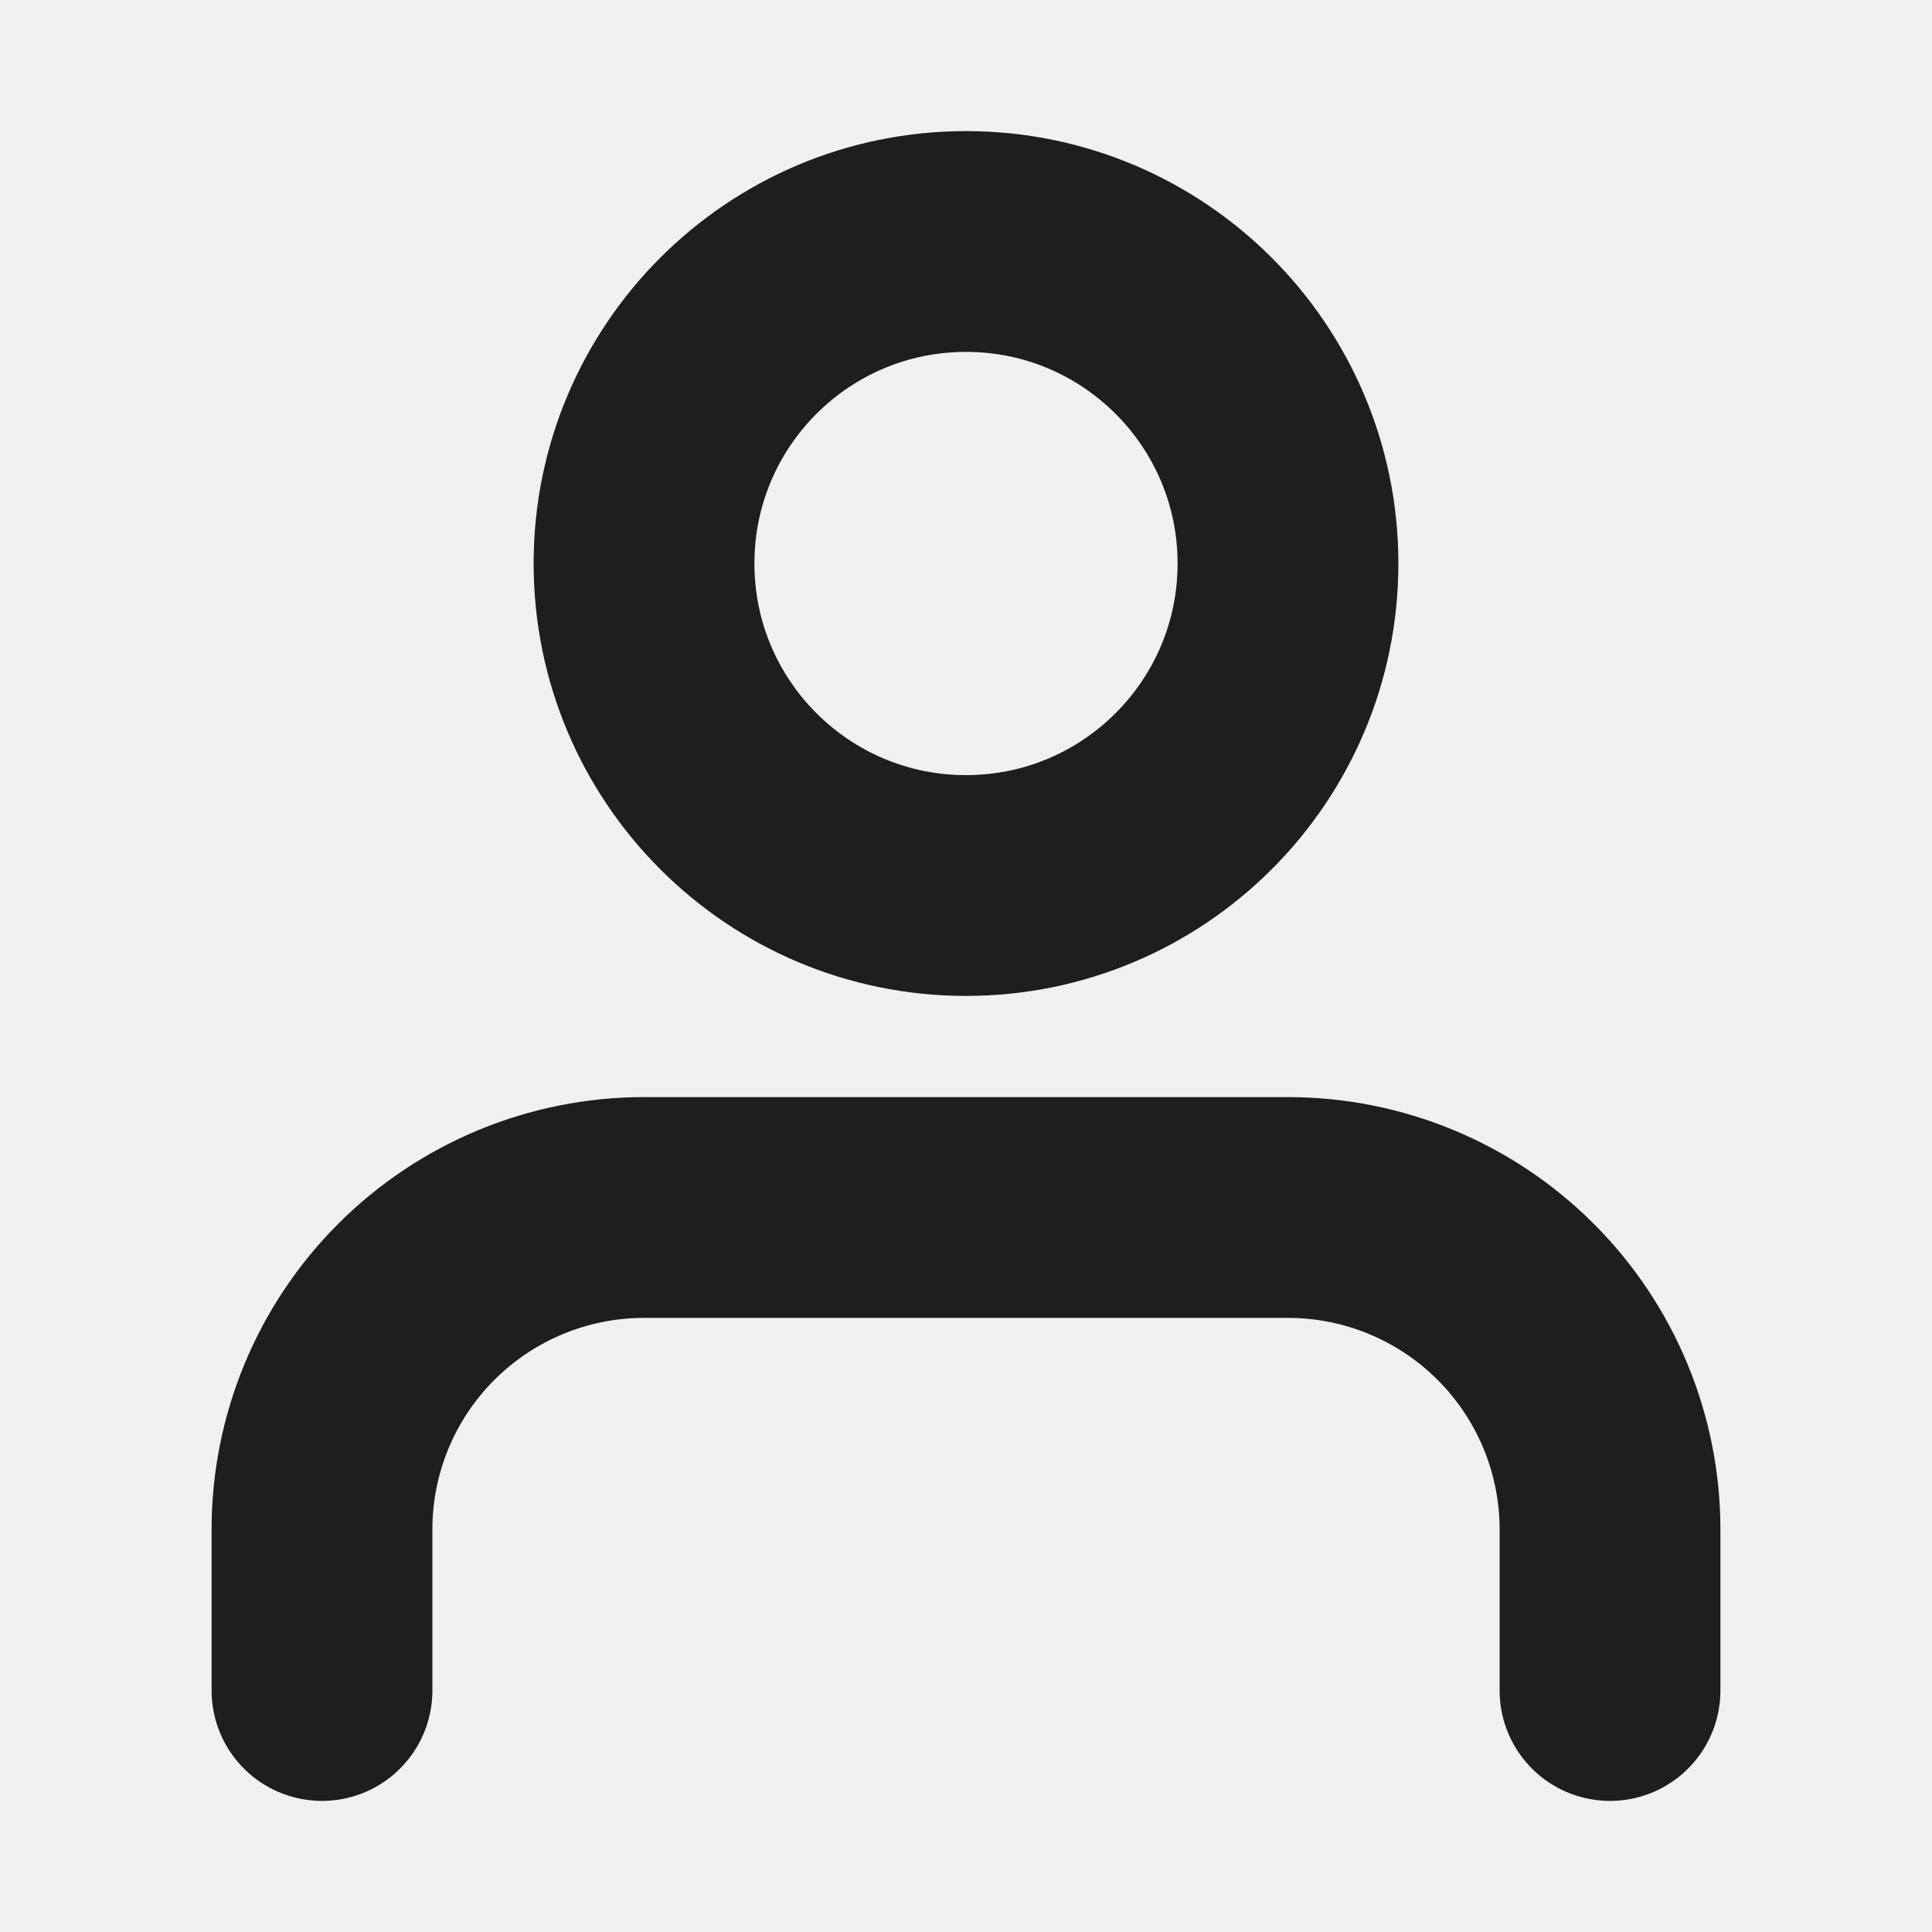
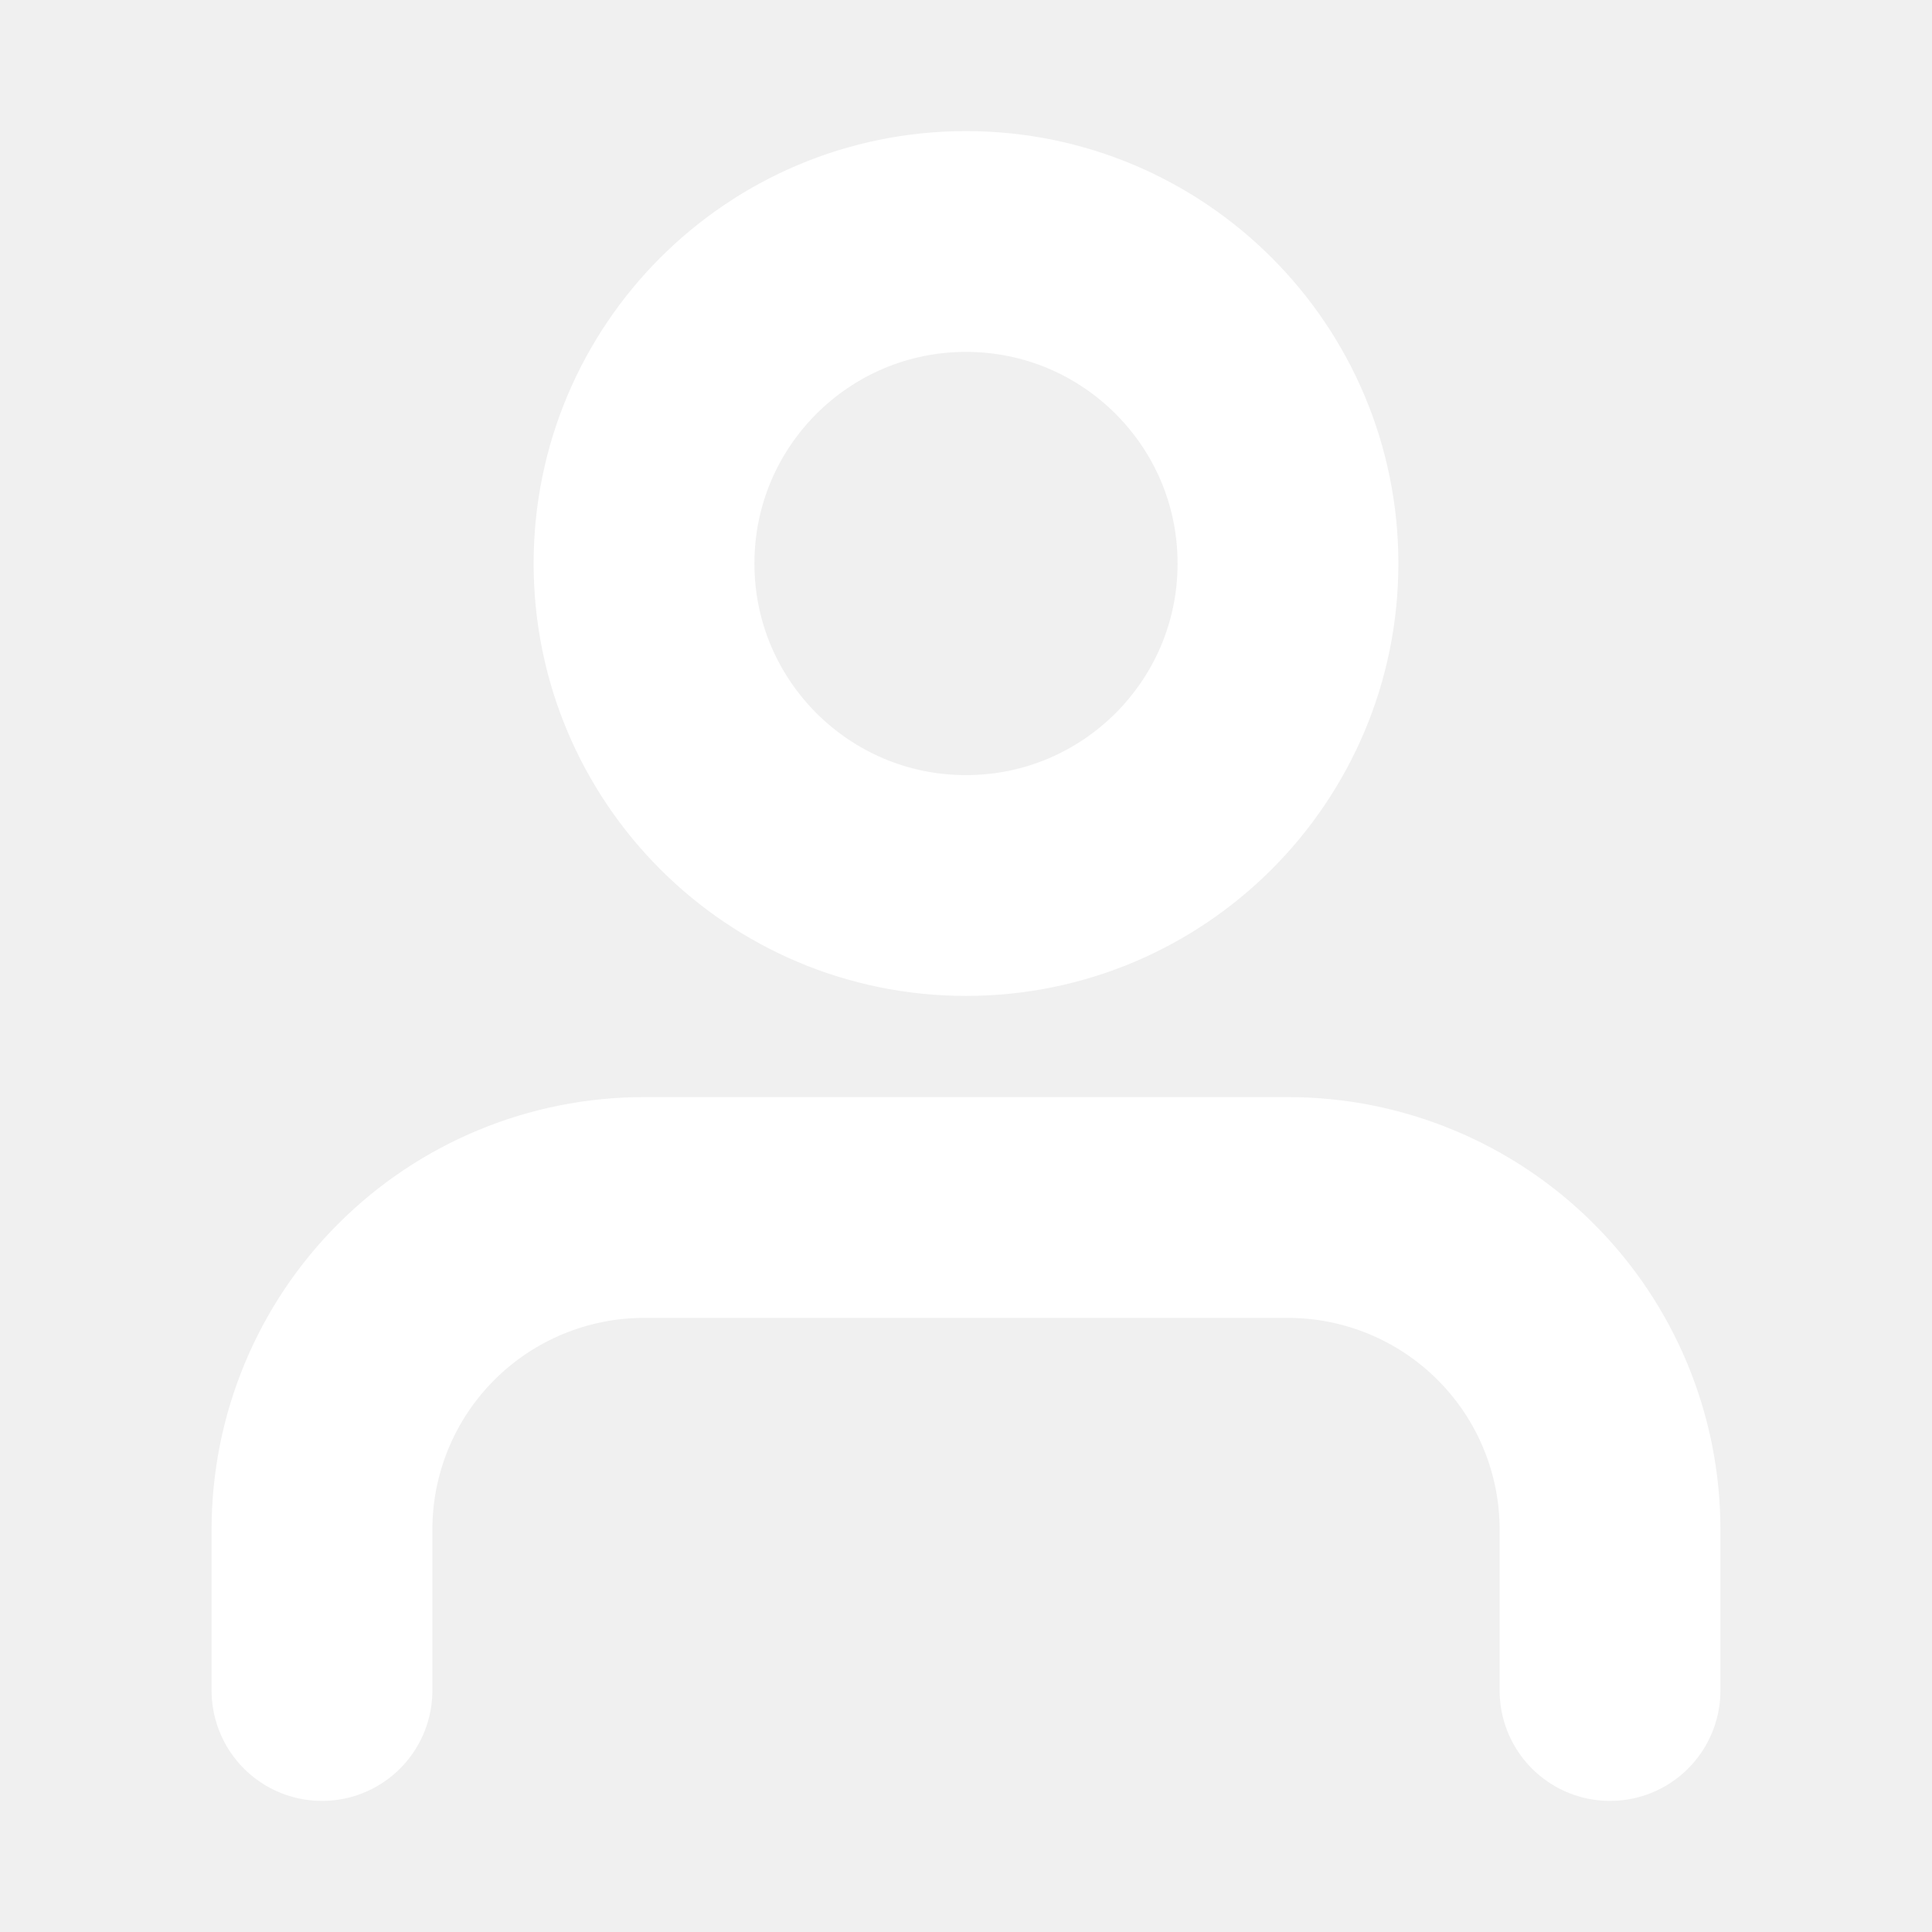
<svg xmlns="http://www.w3.org/2000/svg" width="35" height="35" viewBox="0 0 35 35" fill="none">
-   <path d="M29.167 30.625V27.708C29.167 26.161 28.552 24.677 27.458 23.584C26.364 22.49 24.88 21.875 23.333 21.875H11.667C10.12 21.875 8.636 22.49 7.542 23.584C6.448 24.677 5.833 26.161 5.833 27.708V30.625M23.333 10.208C23.333 13.43 20.722 16.042 17.5 16.042C14.278 16.042 11.667 13.43 11.667 10.208C11.667 6.987 14.278 4.375 17.5 4.375C20.722 4.375 23.333 6.987 23.333 10.208Z" stroke="#1E1E1E" stroke-width="4" stroke-linecap="round" stroke-linejoin="round" />
+   <path d="M29.167 30.625V27.708C29.167 26.161 28.552 24.677 27.458 23.584C26.364 22.49 24.88 21.875 23.333 21.875H11.667C10.12 21.875 8.636 22.49 7.542 23.584C6.448 24.677 5.833 26.161 5.833 27.708V30.625M23.333 10.208C23.333 13.43 20.722 16.042 17.5 16.042C14.278 16.042 11.667 13.43 11.667 10.208C11.667 6.987 14.278 4.375 17.5 4.375C20.722 4.375 23.333 6.987 23.333 10.208Z" stroke="white" stroke-width="4" stroke-linecap="round" stroke-linejoin="round" />
</svg>
